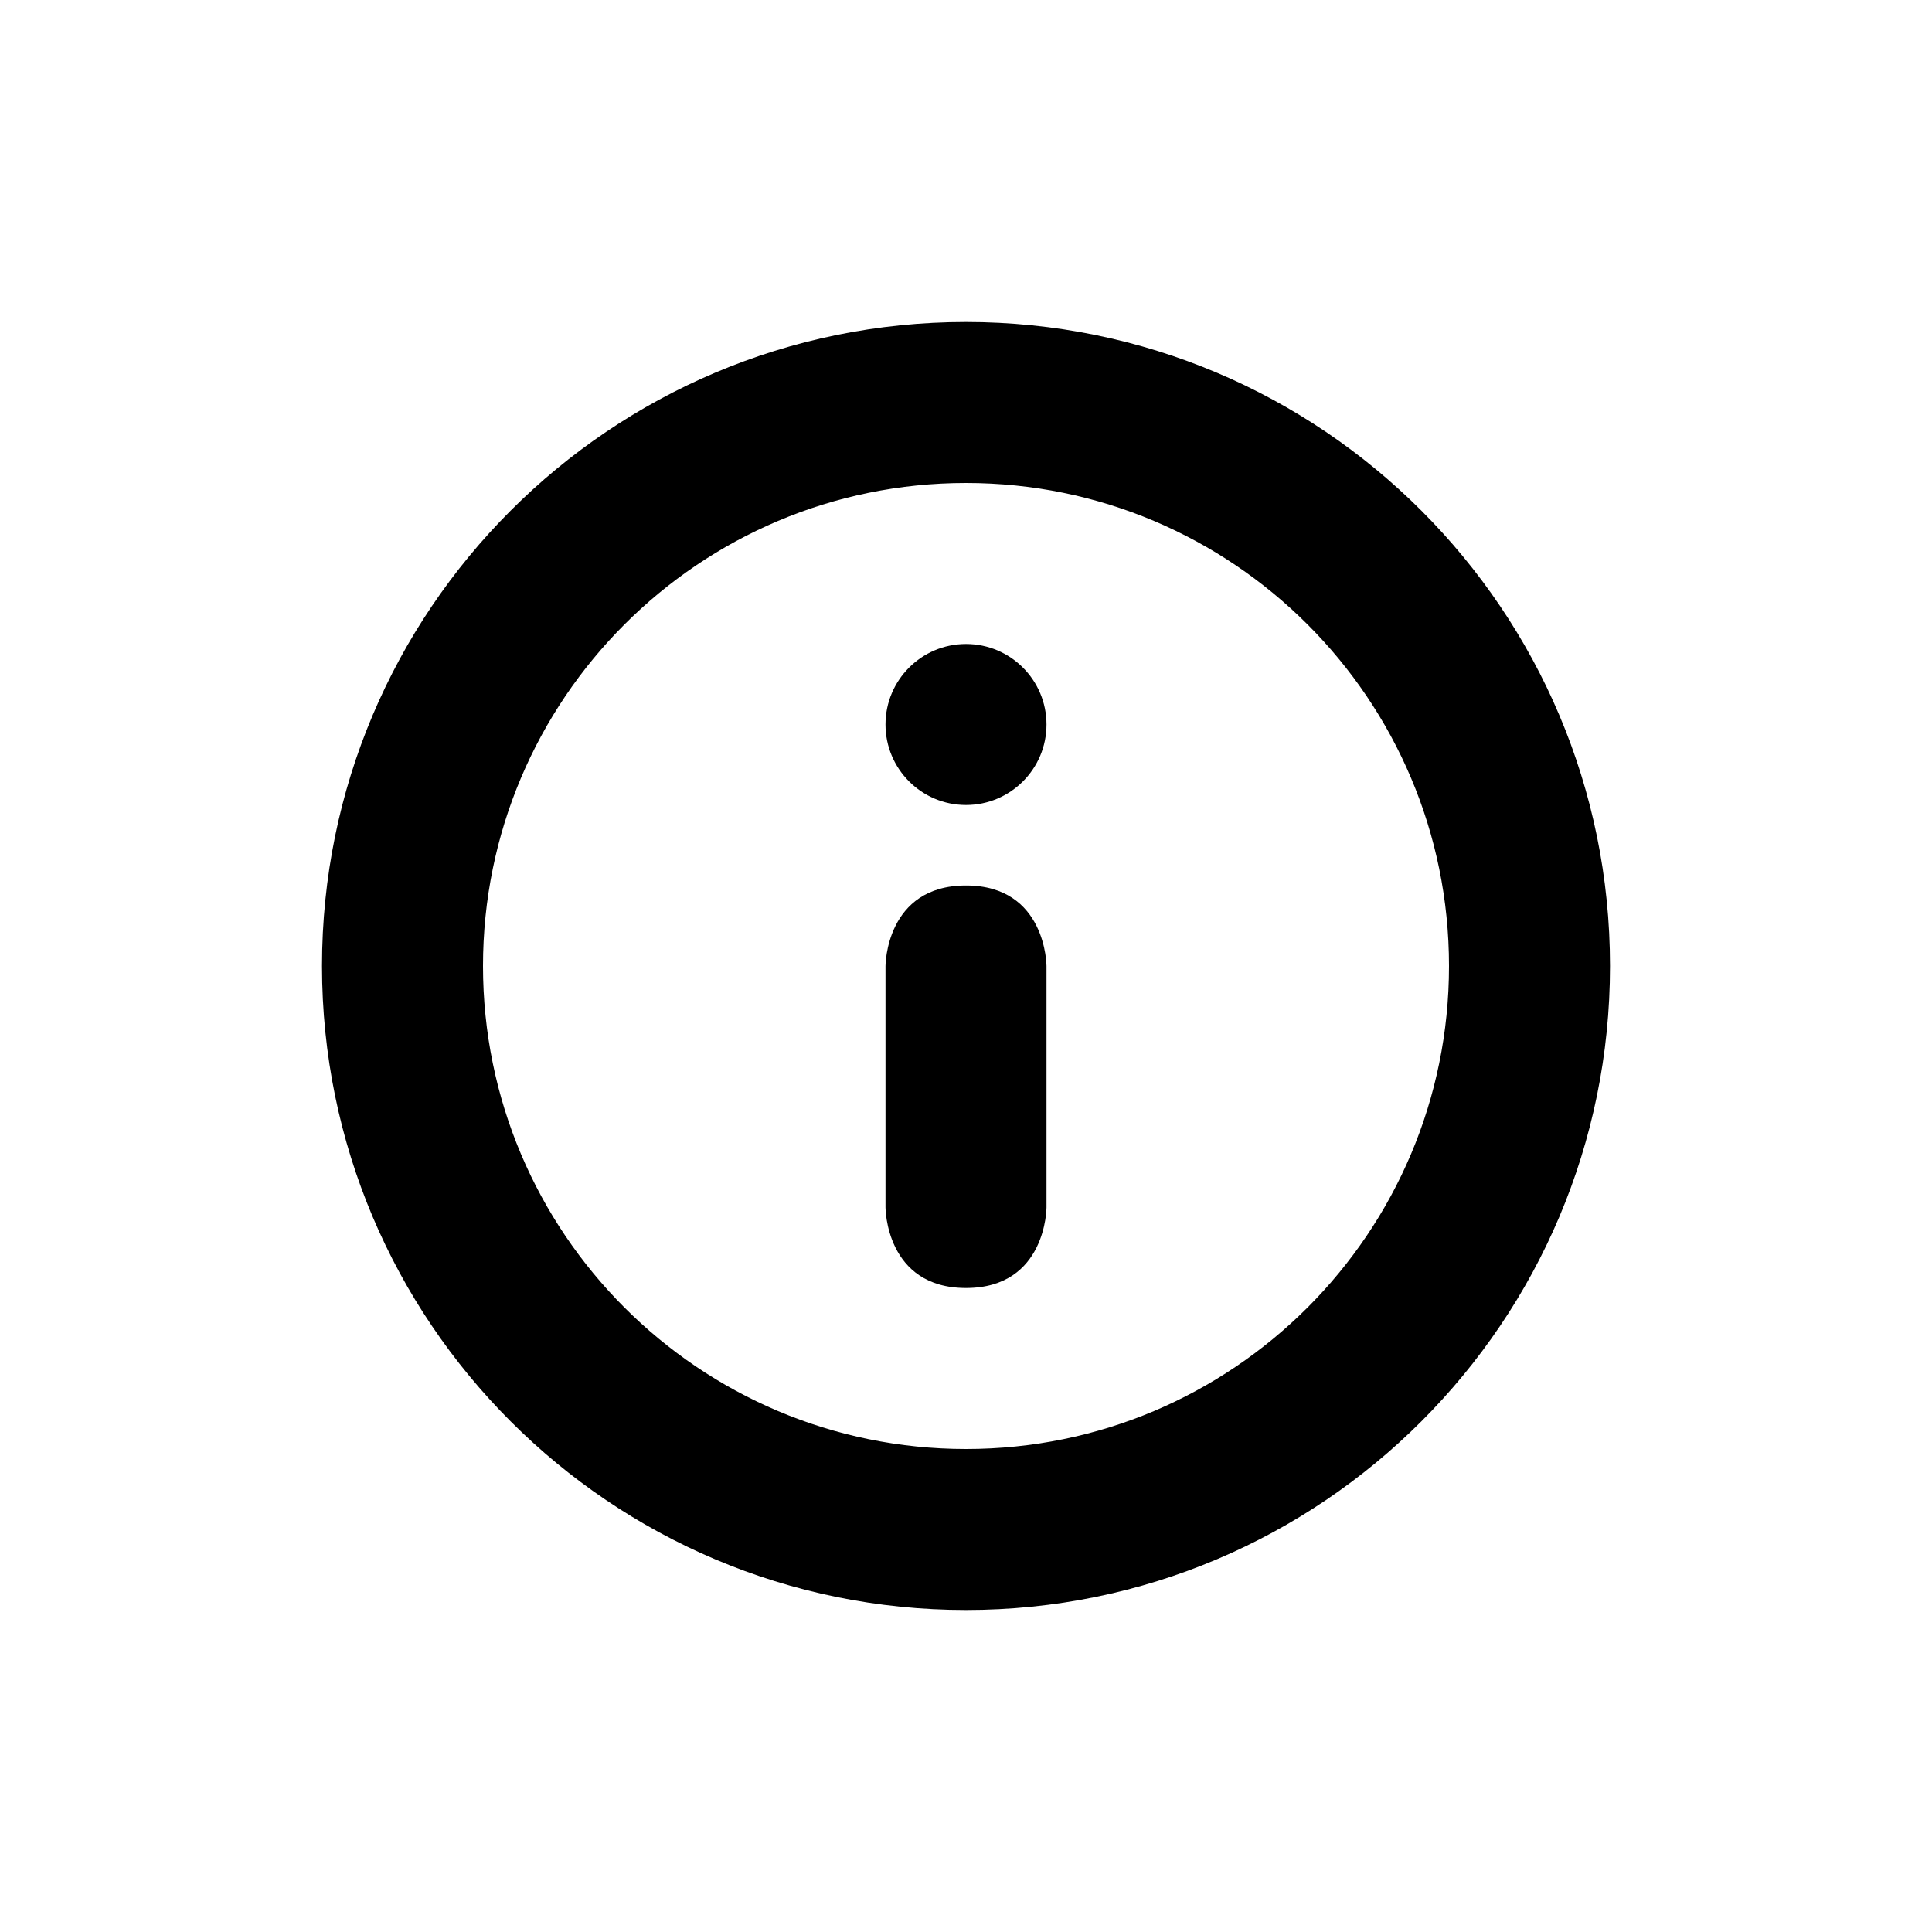
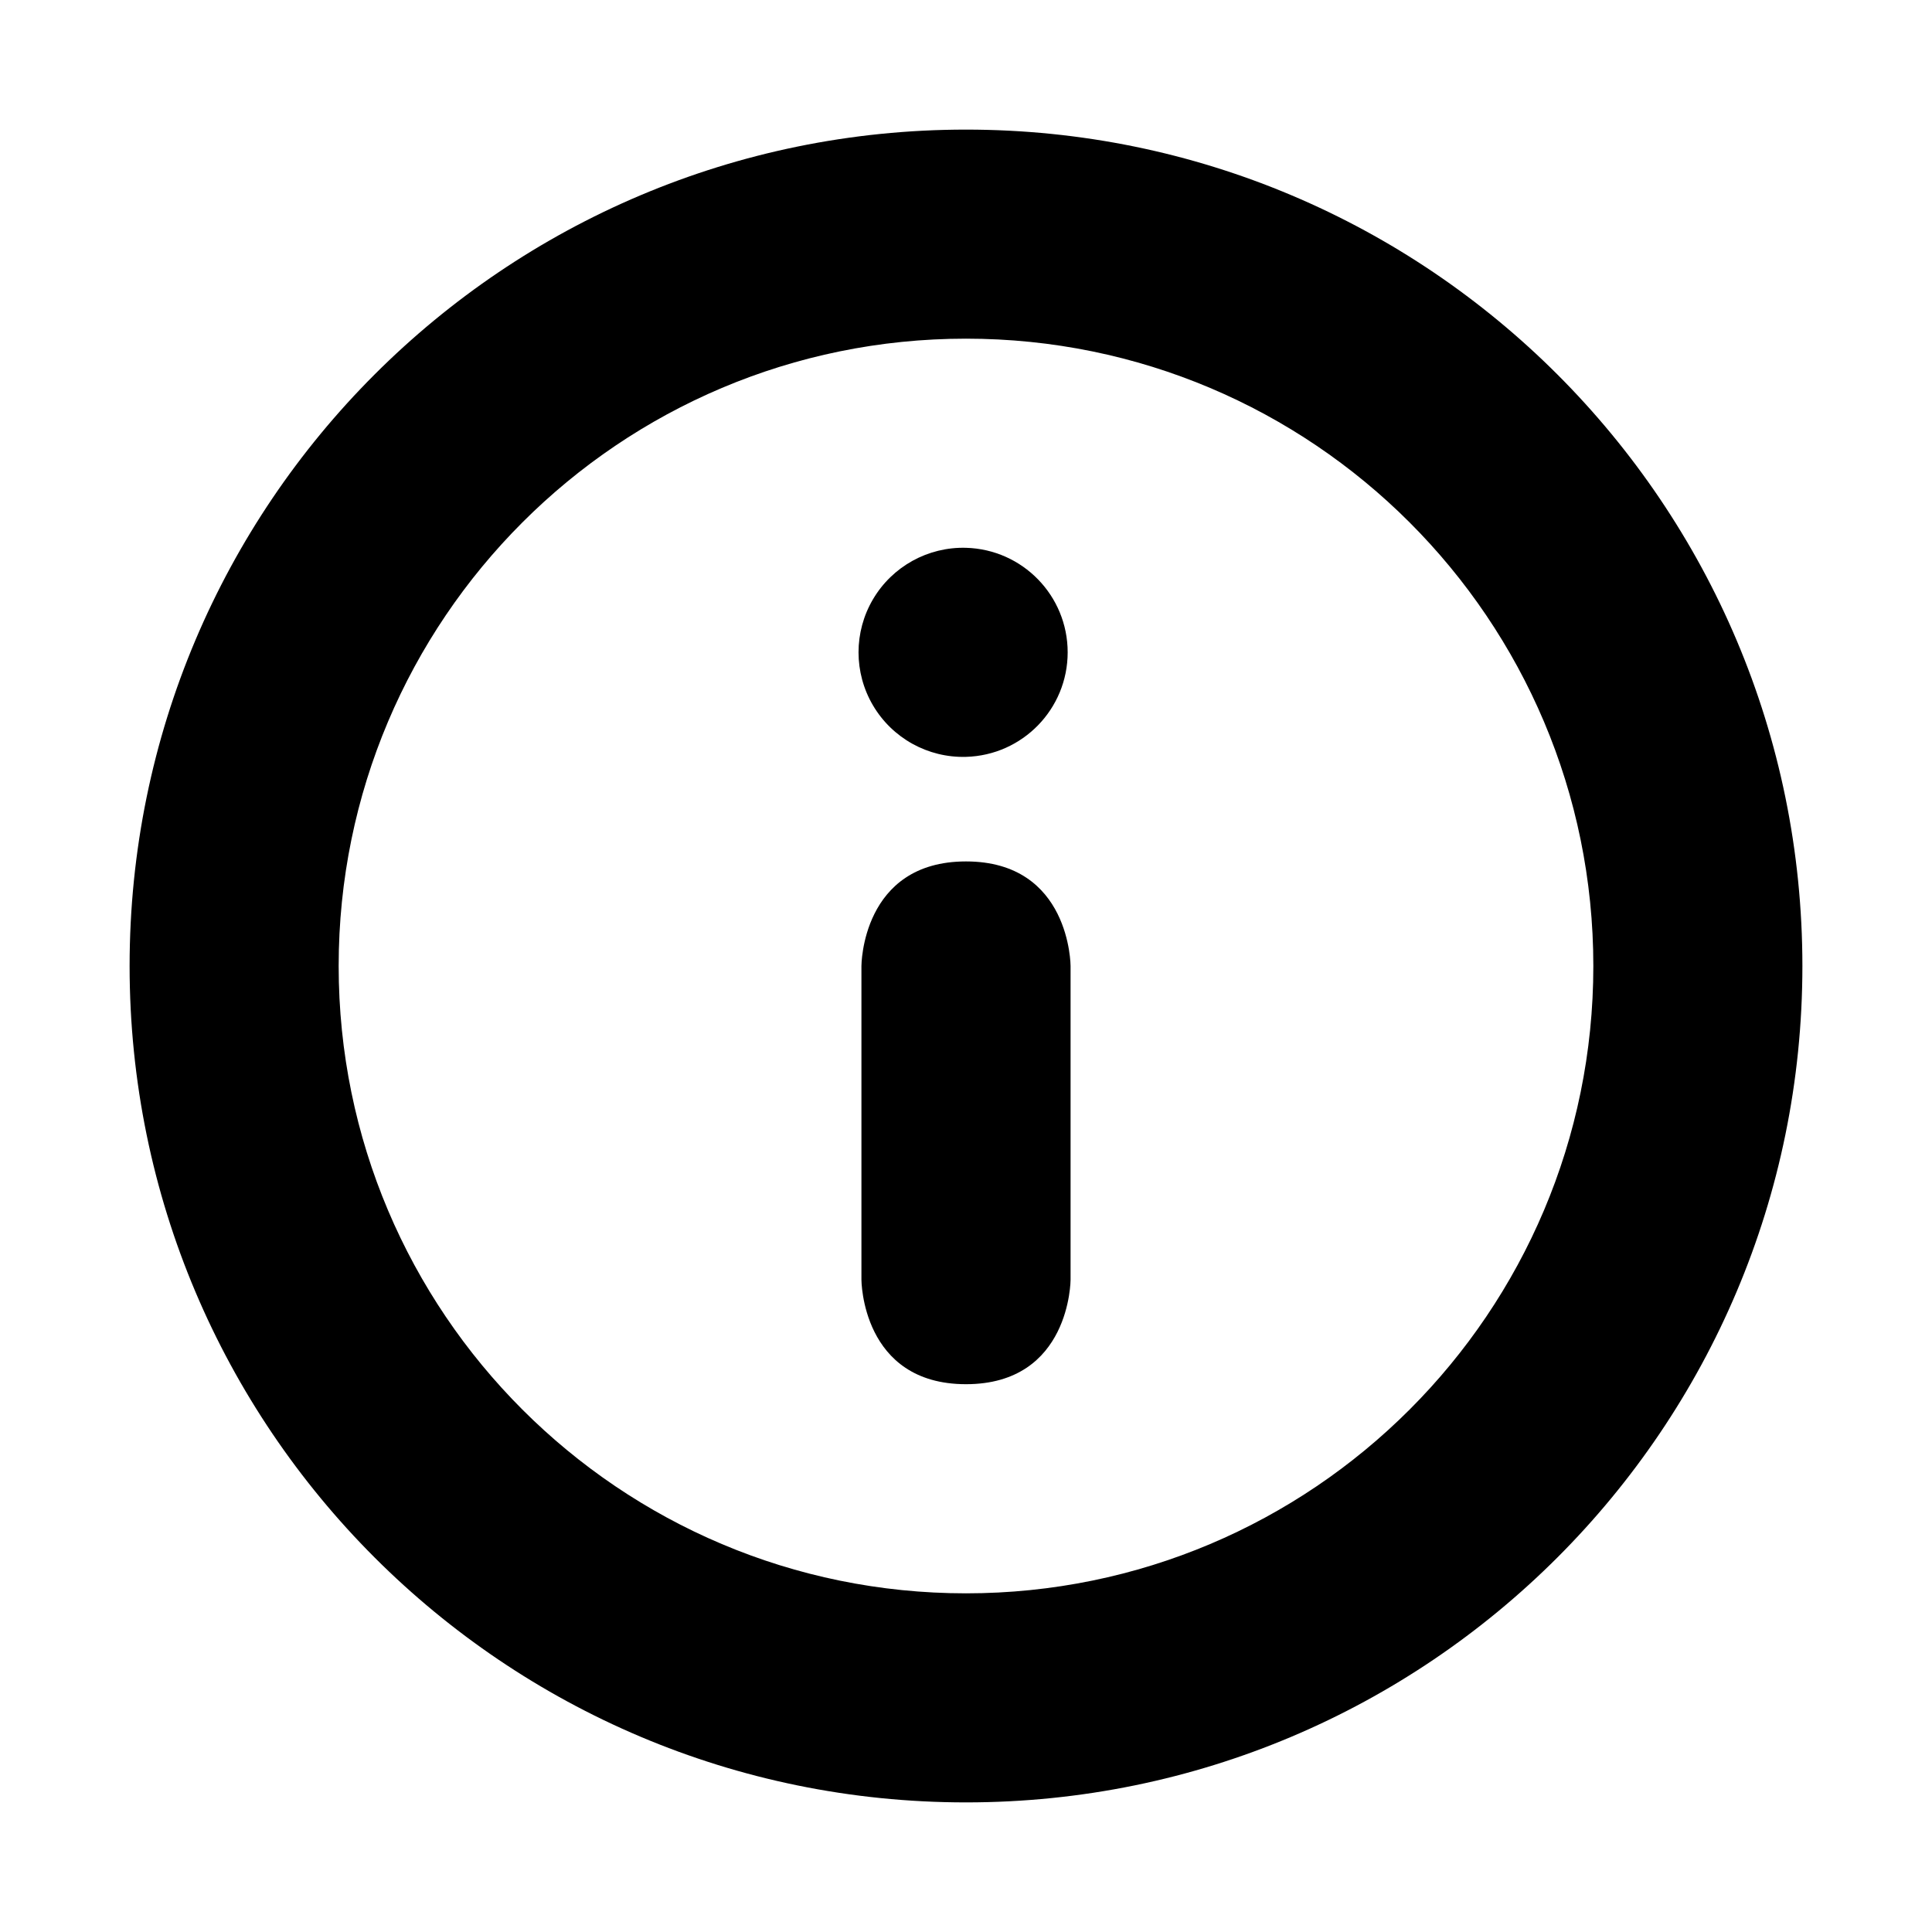
<svg xmlns="http://www.w3.org/2000/svg" width="24" height="24" viewBox="0 0 24 24" fill="none">
-   <g>
-     <path fill-rule="evenodd" clip-rule="evenodd" d="M12 20C16.418 20 20 16.418 20 12C20 7.582 16.418 4 12 4C7.582 4 4 7.582 4 12C4 16.418 7.582 20 12 20ZM12 18C15.314 18 18 15.314 18 12C18 8.686 15.314 6 12 6C8.686 6 6 8.686 6 12C6 15.314 8.686 18 12 18Z" fill="currentColor" />
-     <path d="M12 8C11.448 8 11 8.448 11 9C11 9.552 11.448 10 12 10C12.552 10 13 9.552 13 9C13 8.448 12.552 8 12 8Z" fill="currentColor" />
-     <path d="M11 12C11 12 11 11 12 11C13 11 13 12 13 12V15C13 15 13 16 12 16C11 16 11 15 11 15V12Z" fill="currentColor" />
-   </g>
+   <path fill-rule="evenodd" clip-rule="evenodd" d="M12 22.39c5.739 0 10.39-4.651 10.39-10.39C22.39 6.261 17.74 1.61 12 1.61 6.261 1.61 1.61 6.26 1.61 12c0 5.739 4.651 10.39 10.39 10.39zm0-2.597a7.793 7.793 0 1 0 0-15.586 7.793 7.793 0 0 0 0 15.586z" fill="currentColor" />
+   <path d="M12 6.805a1.299 1.299 0 1 0 0 2.597 1.299 1.299 0 0 0 0-2.597zM10.701 12s0-1.299 1.299-1.299S13.299 12 13.299 12v3.897s0 1.298-1.299 1.298-1.299-1.298-1.299-1.298z" fill="currentColor" />
</svg>
